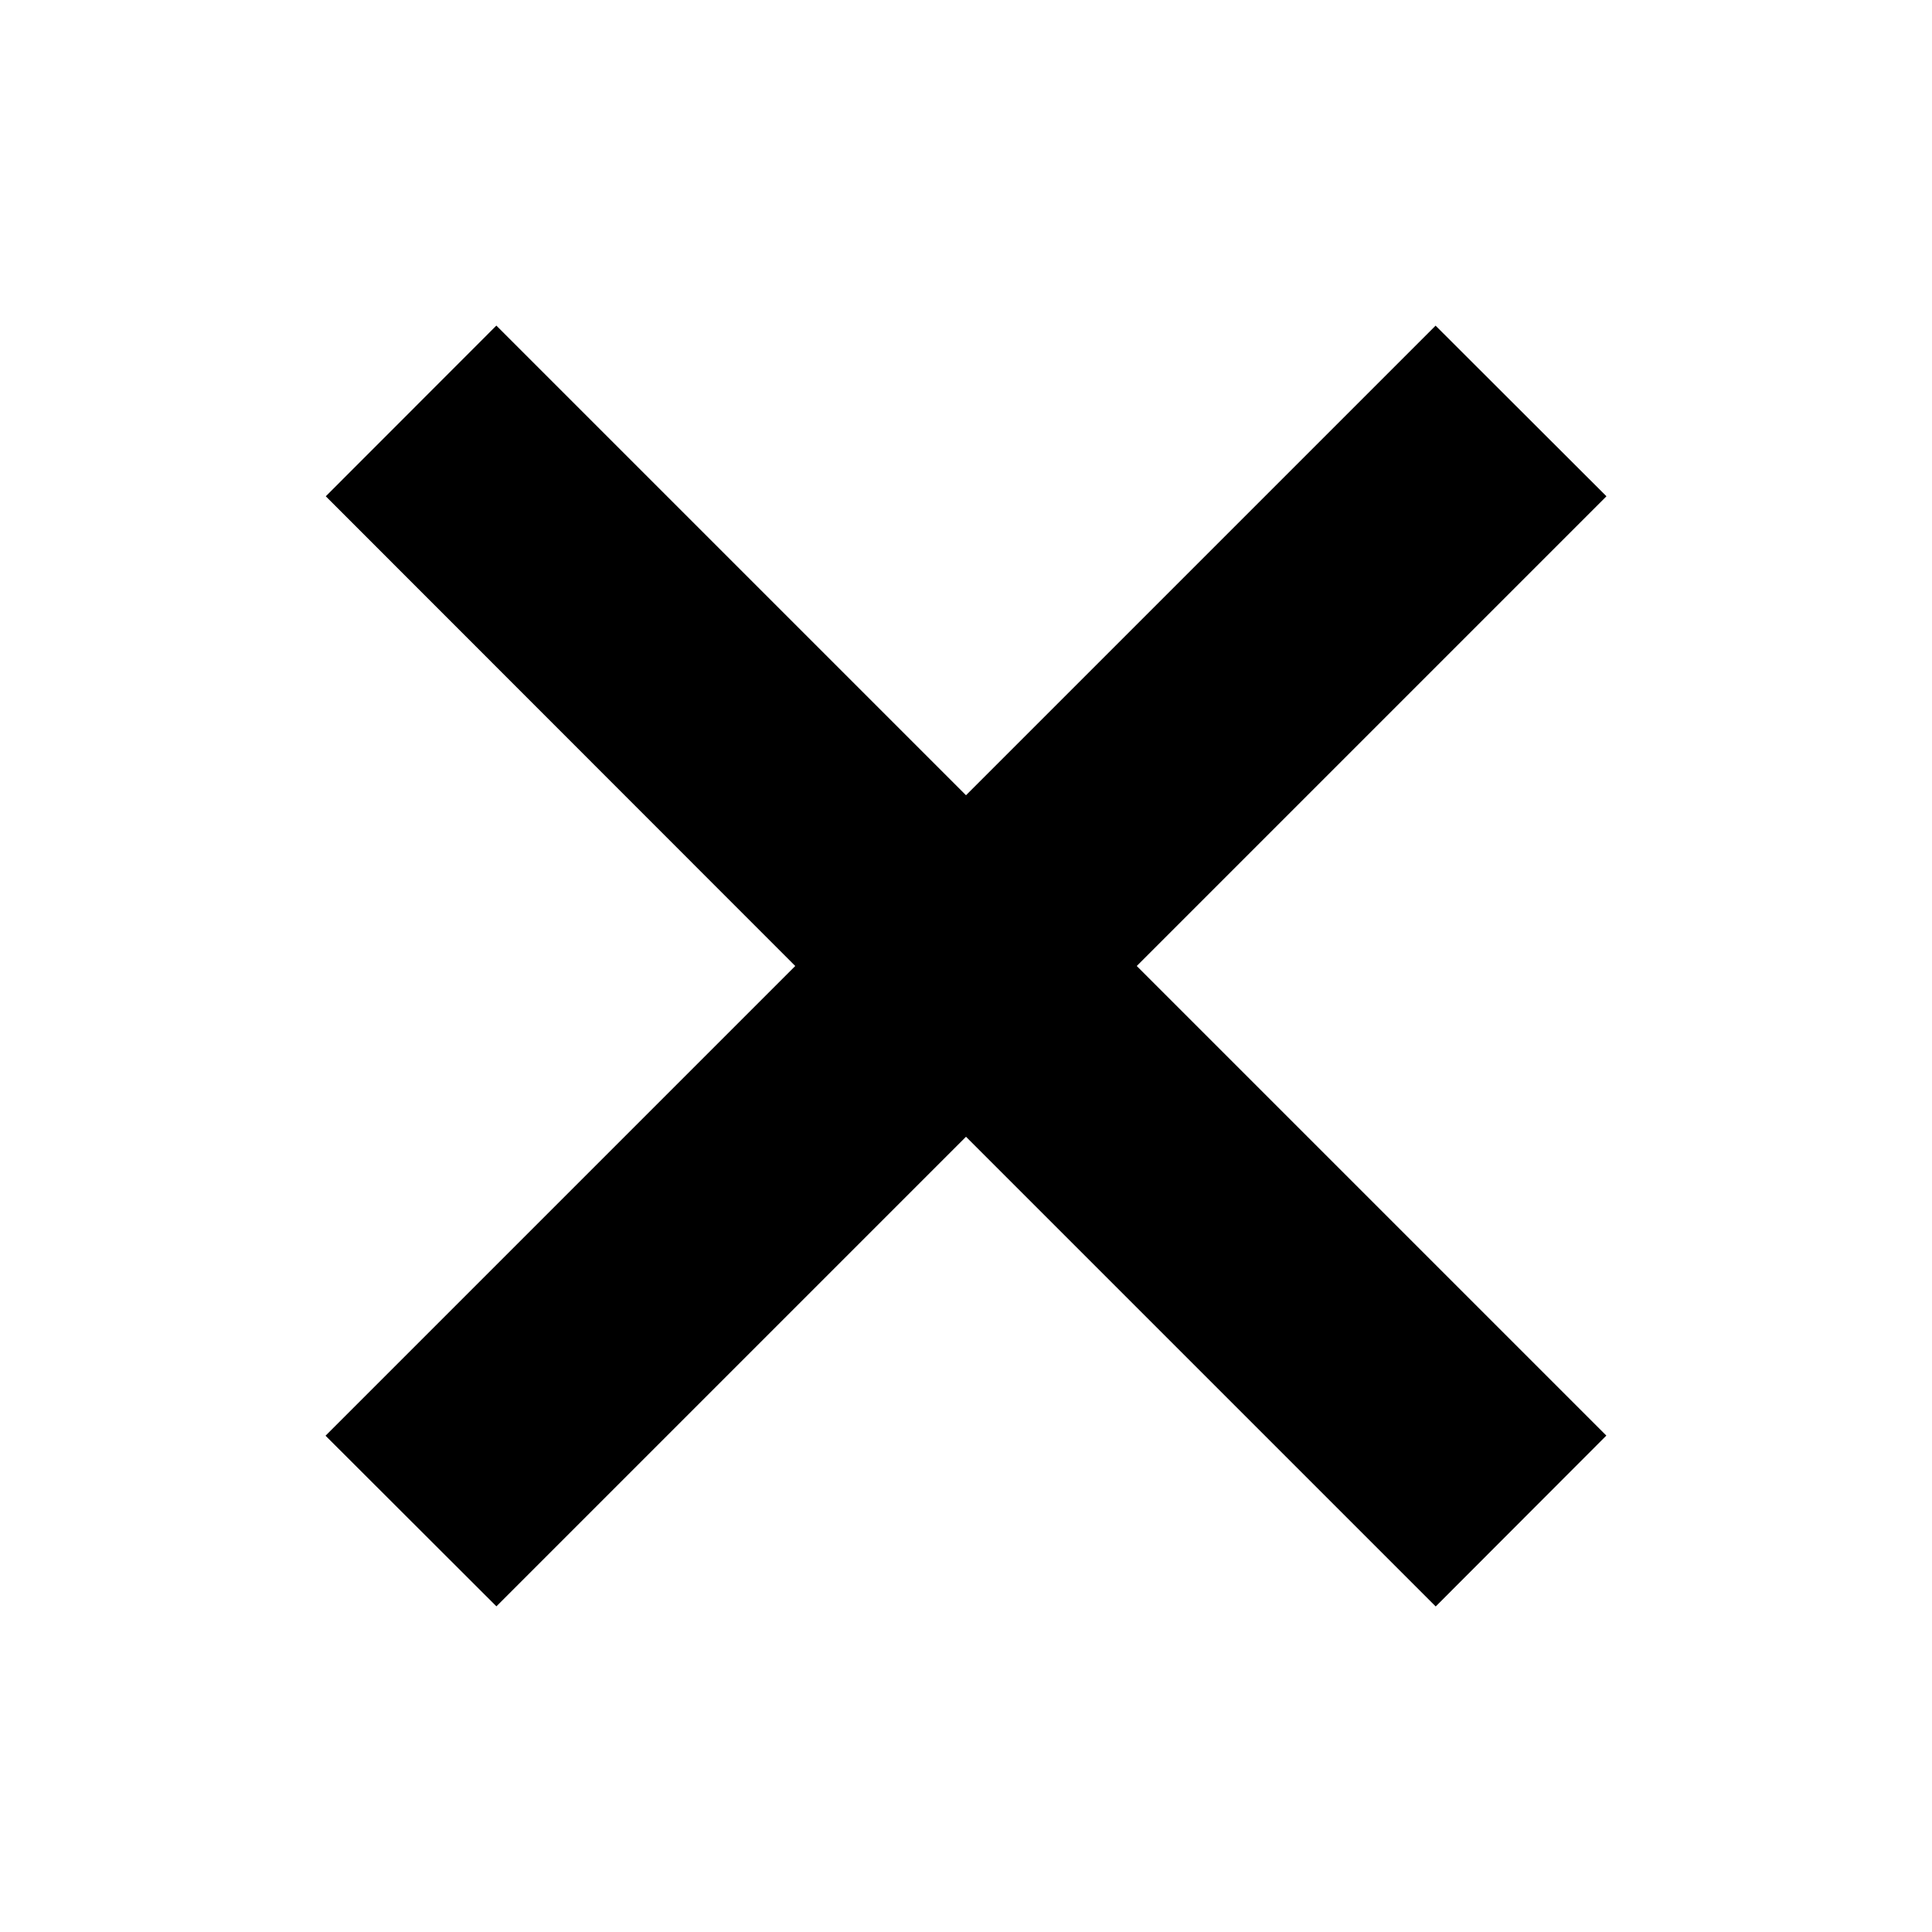
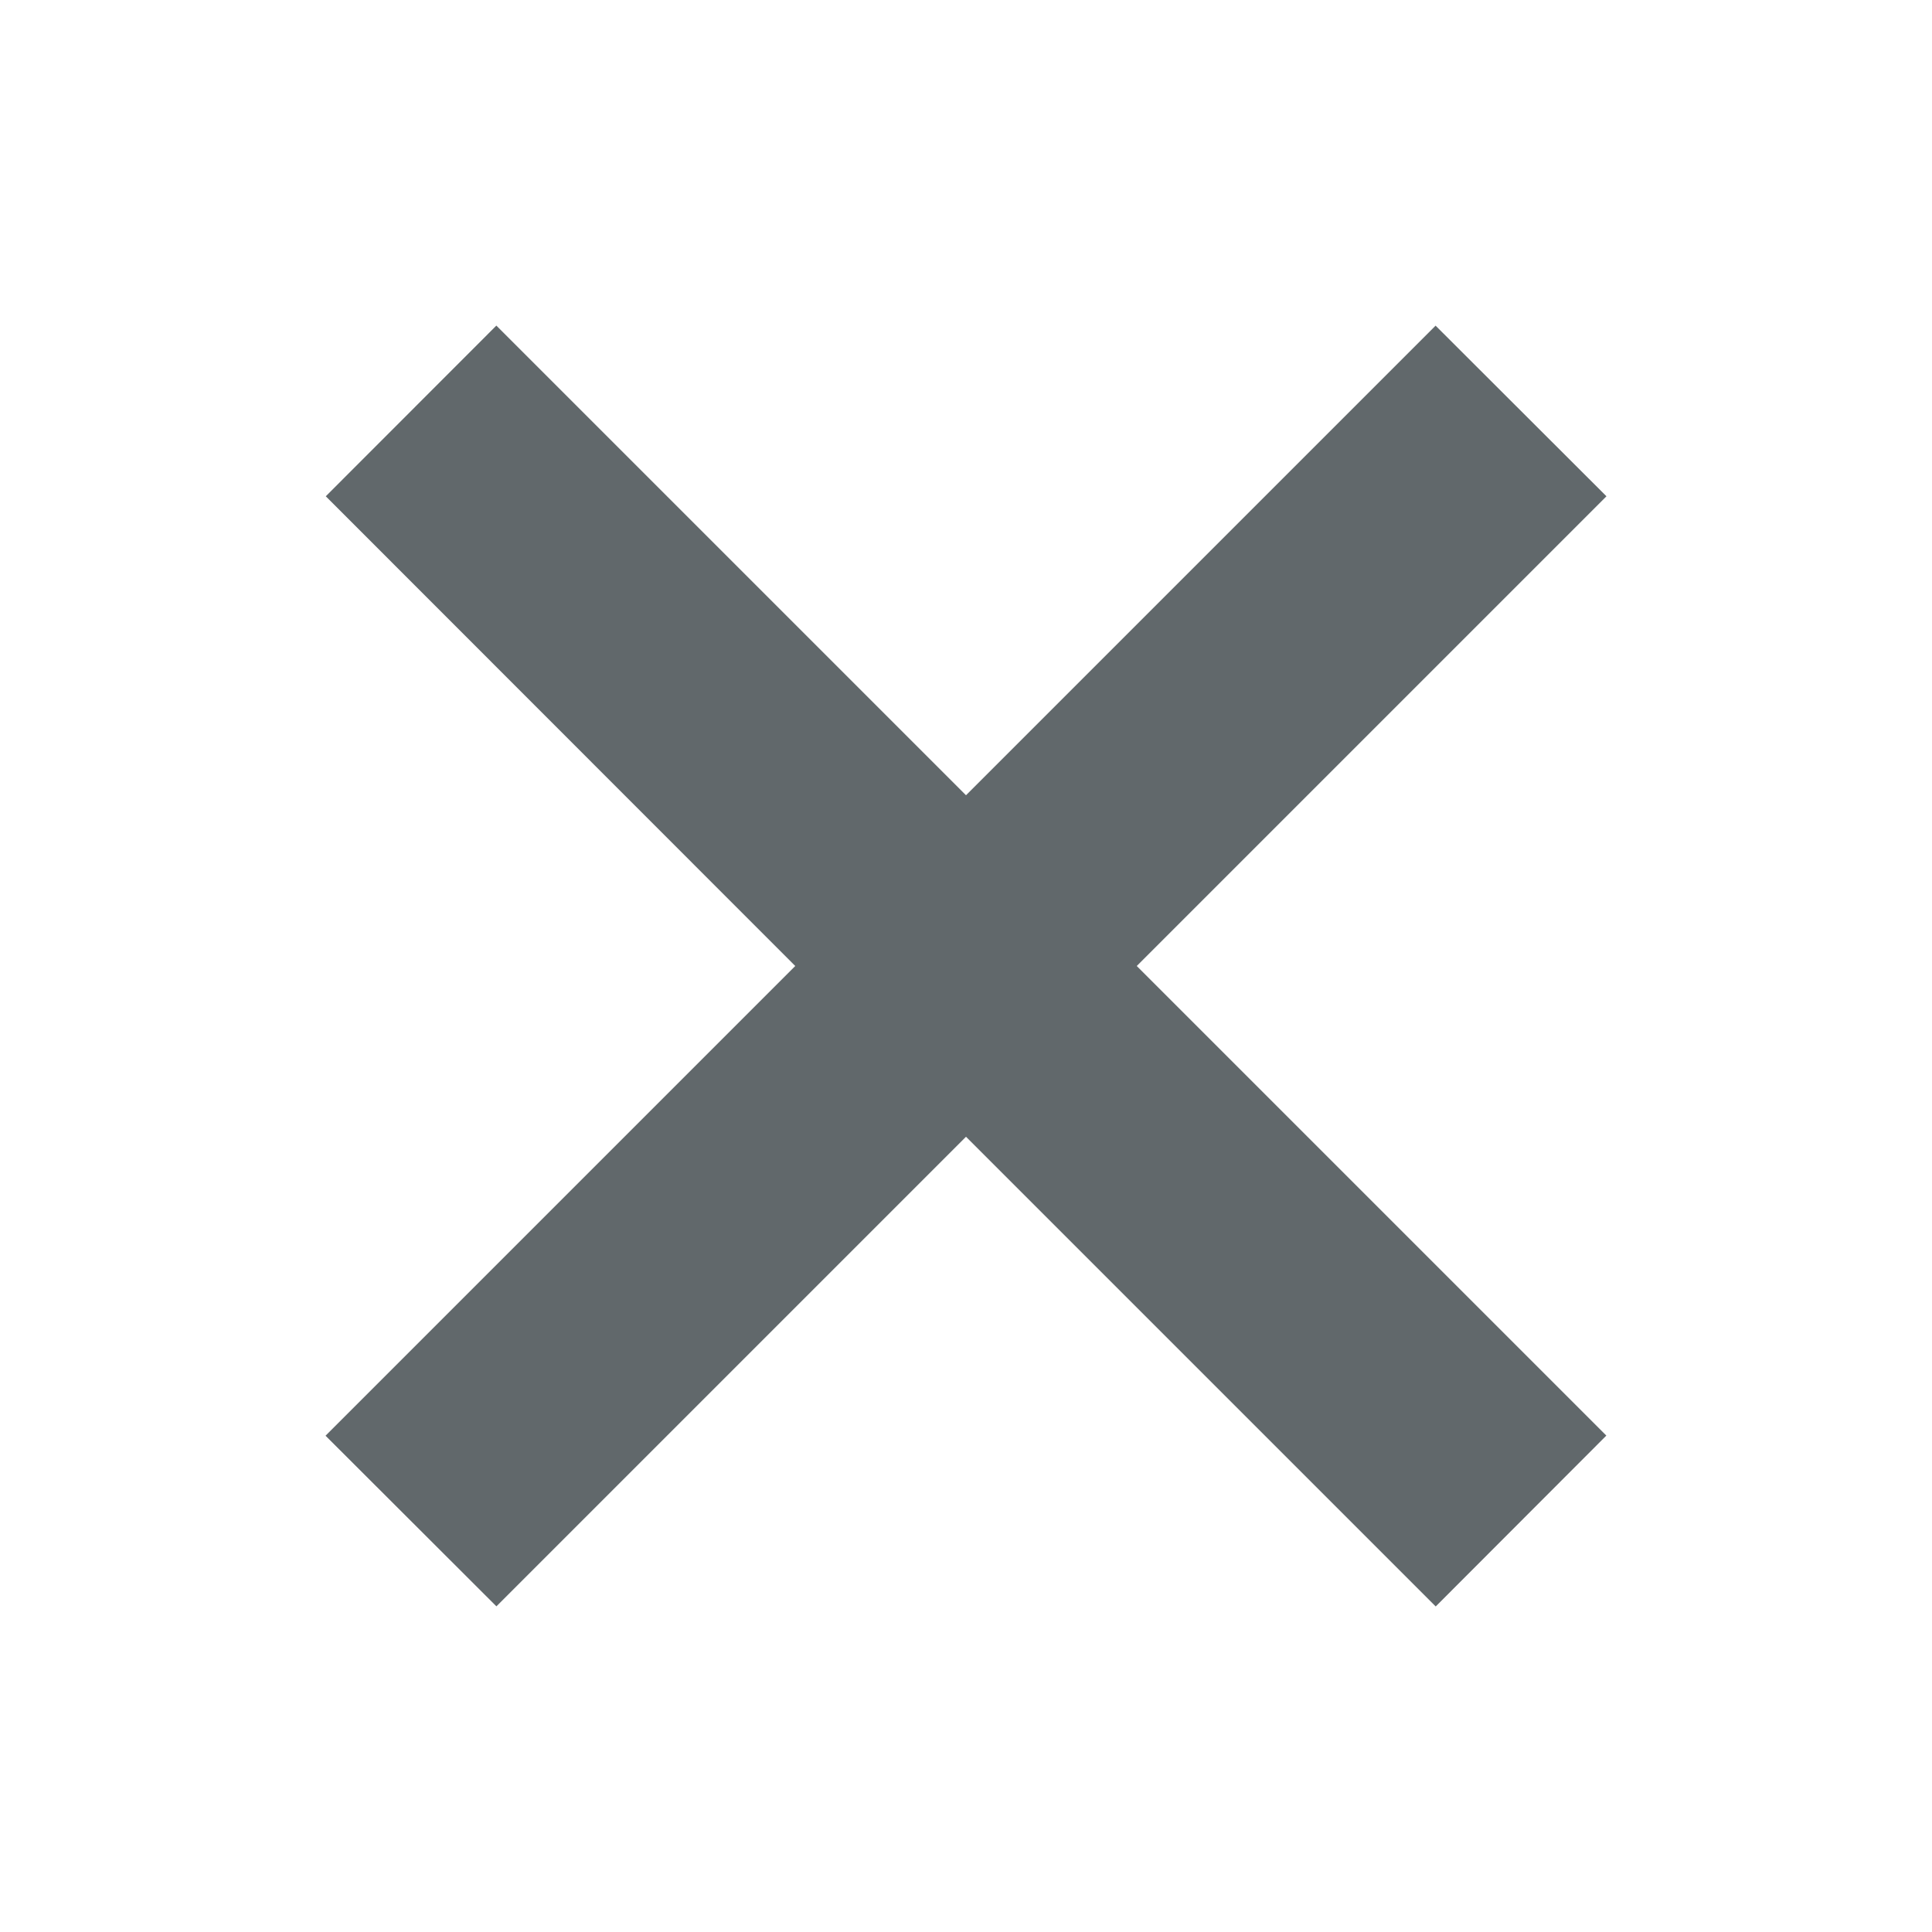
<svg xmlns="http://www.w3.org/2000/svg" width="48" height="48" viewBox="0 0 16 16">
-   <path fill-rule="evenodd" clip-rule="evenodd" d="M4.11 2.697L2.698 4.11 6.586 8l-3.89 3.89 1.415 1.413L8 9.414l3.89 3.89 1.413-1.415L9.414 8l3.89-3.89-1.415-1.413L8 6.586l-3.89-3.89z" fill="#000" />
+   <path fill-rule="evenodd" clip-rule="evenodd" d="M4.11 2.697L2.698 4.11 6.586 8l-3.89 3.89 1.415 1.413L8 9.414l3.89 3.89 1.413-1.415L9.414 8l3.89-3.89-1.415-1.413L8 6.586l-3.89-3.89z" fill="#61686b" />
</svg>
